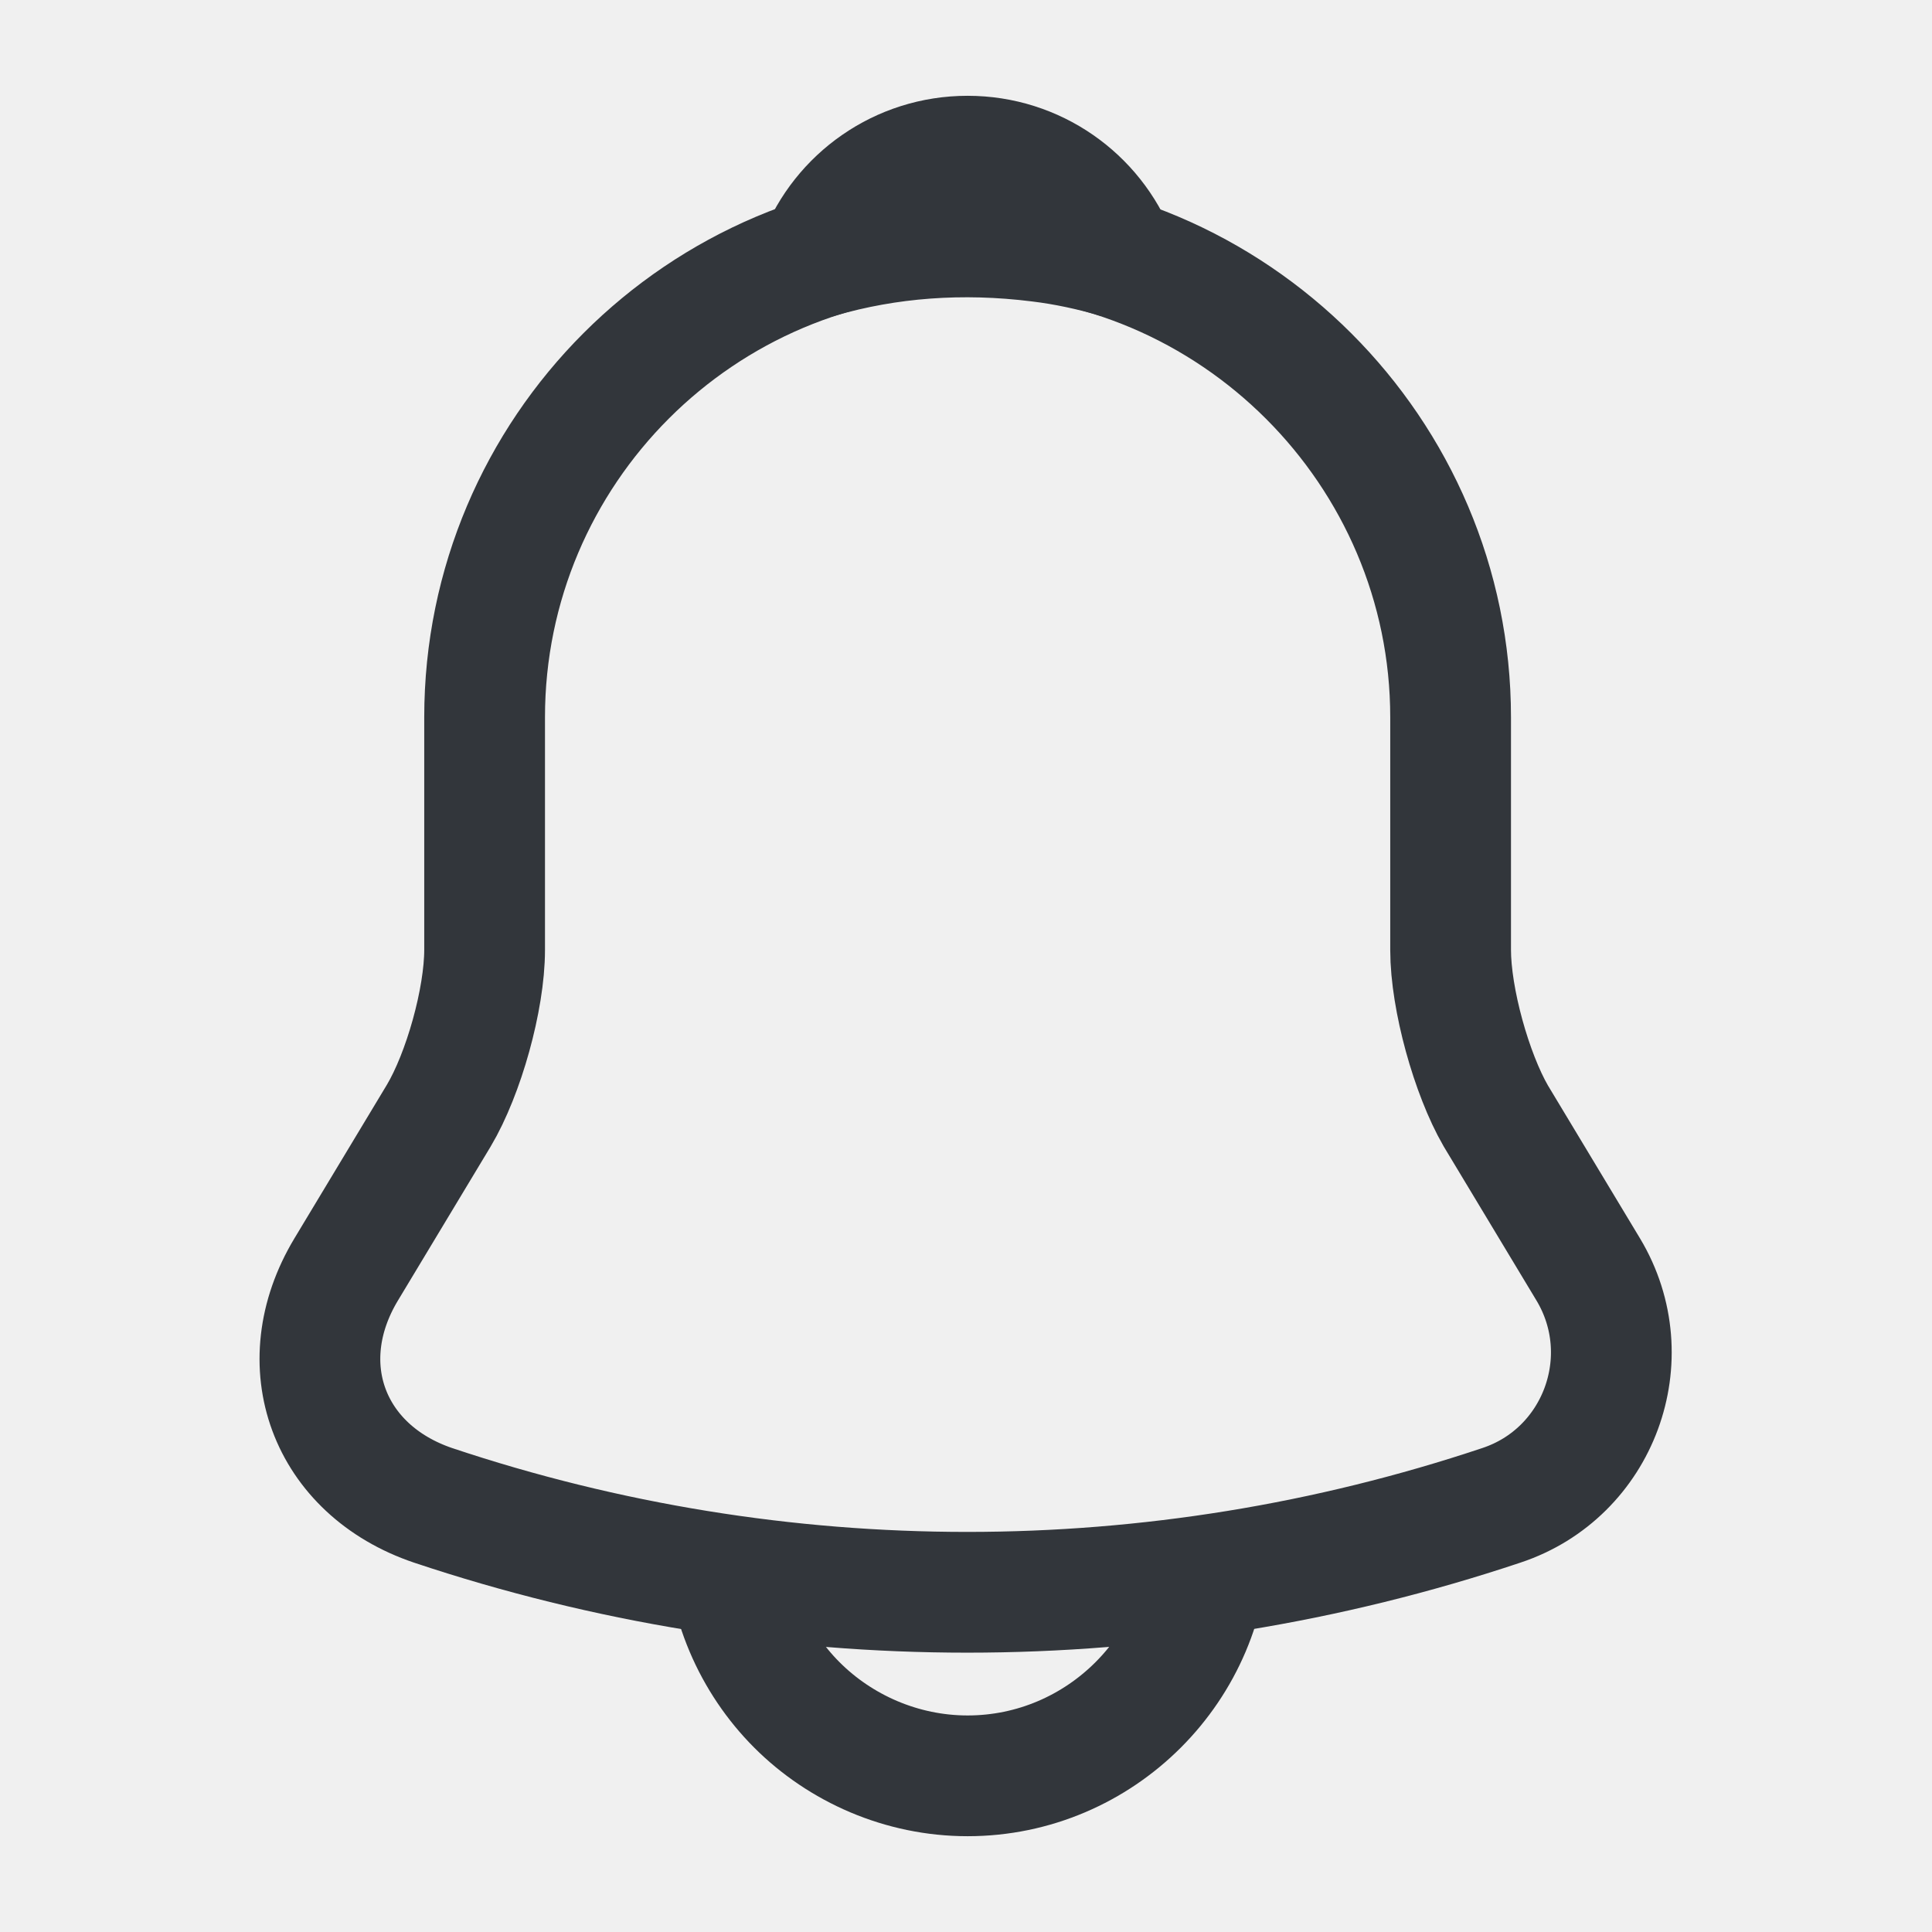
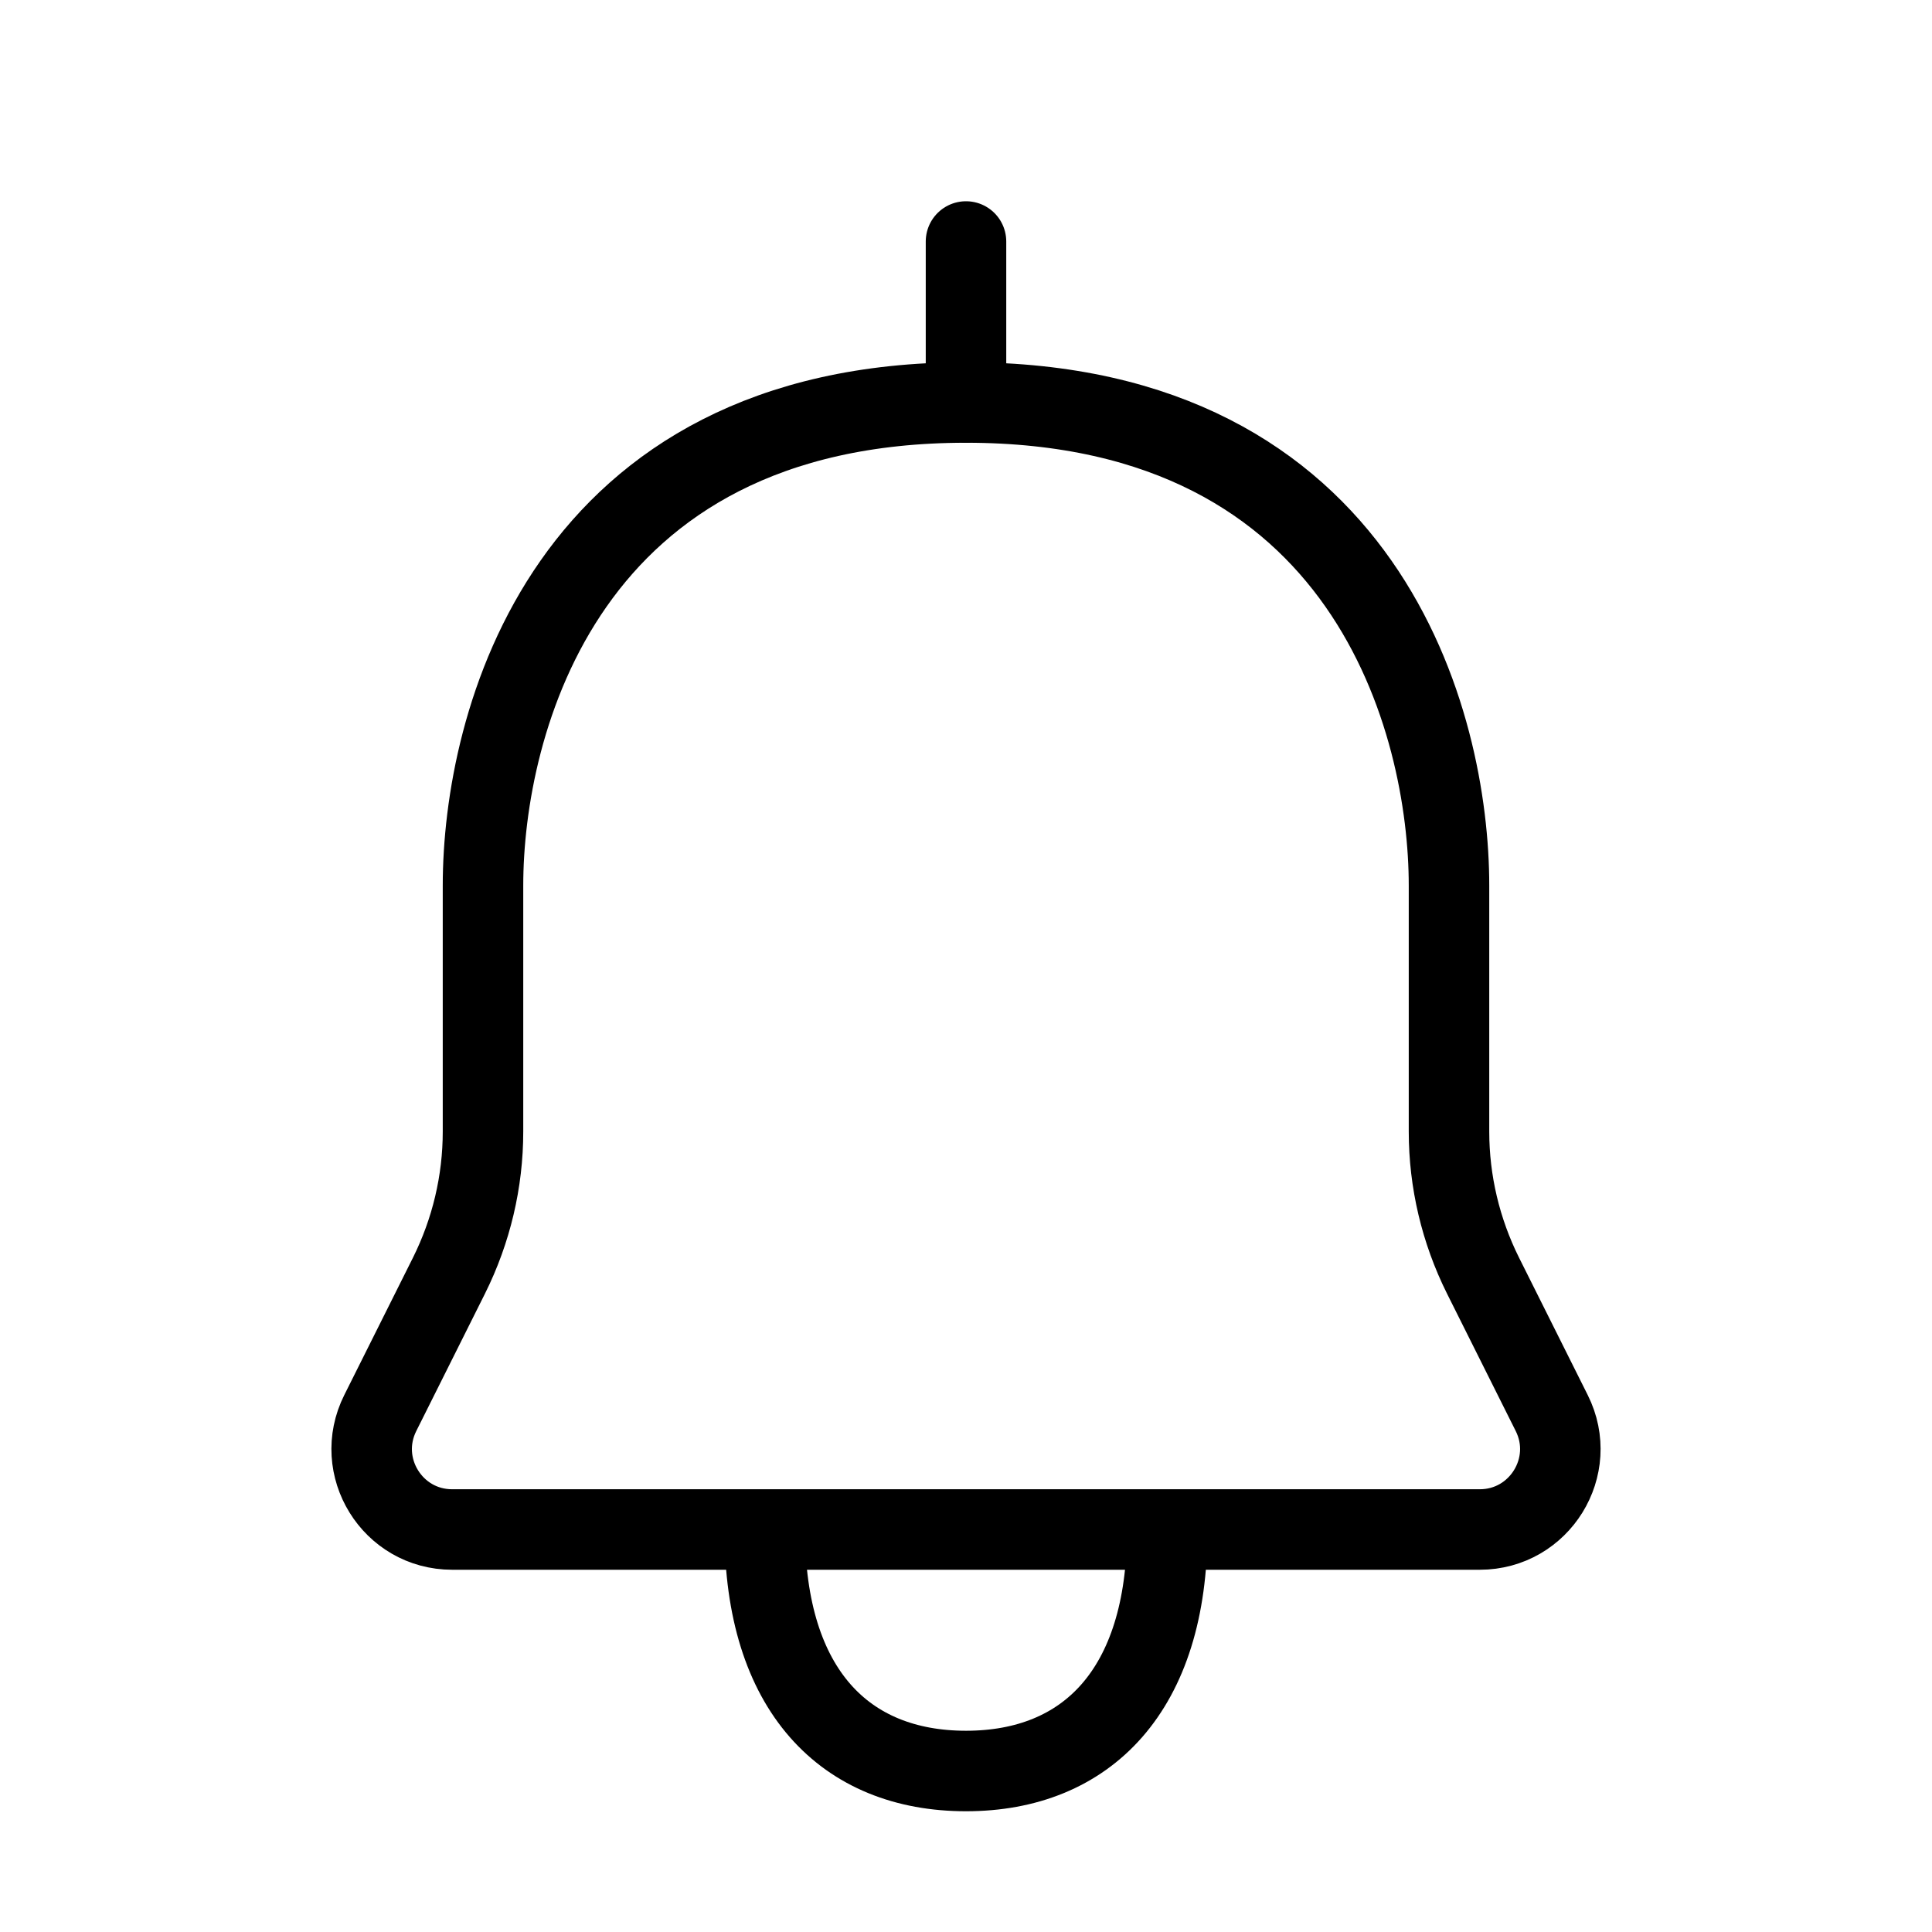
<svg xmlns="http://www.w3.org/2000/svg" width="800px" height="800px" viewBox="0 0 24 24" fill="none">
-   <g id="SVGRepo_bgCarrier" stroke-width="0" />
-   <g id="SVGRepo_tracerCarrier" stroke-linecap="round" stroke-linejoin="round" />
-   <g id="SVGRepo_iconCarrier">
-     <path d="M12.02 2.91C8.71 2.91 6.02 5.6 6.02 8.91V11.8C6.02 12.41 5.76 13.34 5.45 13.86L4.3 15.77C3.59 16.95 4.08 18.26 5.38 18.7C9.69 20.14 14.34 20.14 18.65 18.7C19.86 18.3 20.39 16.87 19.73 15.77L18.58 13.86C18.28 13.34 18.02 12.41 18.02 11.8V8.91C18.02 5.61 15.32 2.91 12.02 2.91Z" stroke="#32363B" stroke-width="1.5" stroke-miterlimit="10" stroke-linecap="round" />
-     <path d="M13.87 3.2C13.56 3.11 13.24 3.04 12.91 3C11.95 2.88 11.03 2.95 10.17 3.2C10.46 2.46 11.18 1.94 12.02 1.94C12.86 1.94 13.58 2.46 13.87 3.2Z" stroke="#32363B" stroke-width="1.5" stroke-miterlimit="10" stroke-linecap="round" stroke-linejoin="round" />
-     <path d="M15.02 19.06C15.02 20.71 13.67 22.06 12.02 22.06C11.2 22.06 10.44 21.72 9.9 21.18C9.36 20.64 9.02 19.88 9.02 19.06" stroke="#32363B" stroke-width="1.5" stroke-miterlimit="10" />
+   <g clip-path="url(#clip0_15_159)">
+     <rect width="24" height="24" fill="white" />
+     <path d="M9.5 19C8.896 19 7.012 19 5.617 19C4.874 19 4.391 18.218 4.724 17.553L5.578 15.845C5.855 15.289 6 14.677 6 14.056C6 13.287 6 12.143 6 11C6 9 7 5 12 5C17 5 18 9 18 11C18 12.143 18 13.287 18 14.056C18 14.677 18.145 15.289 18.422 15.845L19.276 17.553C19.609 18.218 19.125 19 18.382 19H14.5M9.5 19C9.5 21 10.5 22 12 22C13.5 22 14.5 21 14.5 19M9.5 19C11.062 19 14.5 19 14.5 19" stroke="#000000" stroke-linejoin="round" />
+     <path d="M12 5V3" stroke="#000000" stroke-linecap="round" stroke-linejoin="round" />
  </g>
+   <defs>
+     <clipPath id="clip0_15_159">
+       <rect width="24" height="24" fill="white" />
+     </clipPath>
+   </defs>
</svg>
